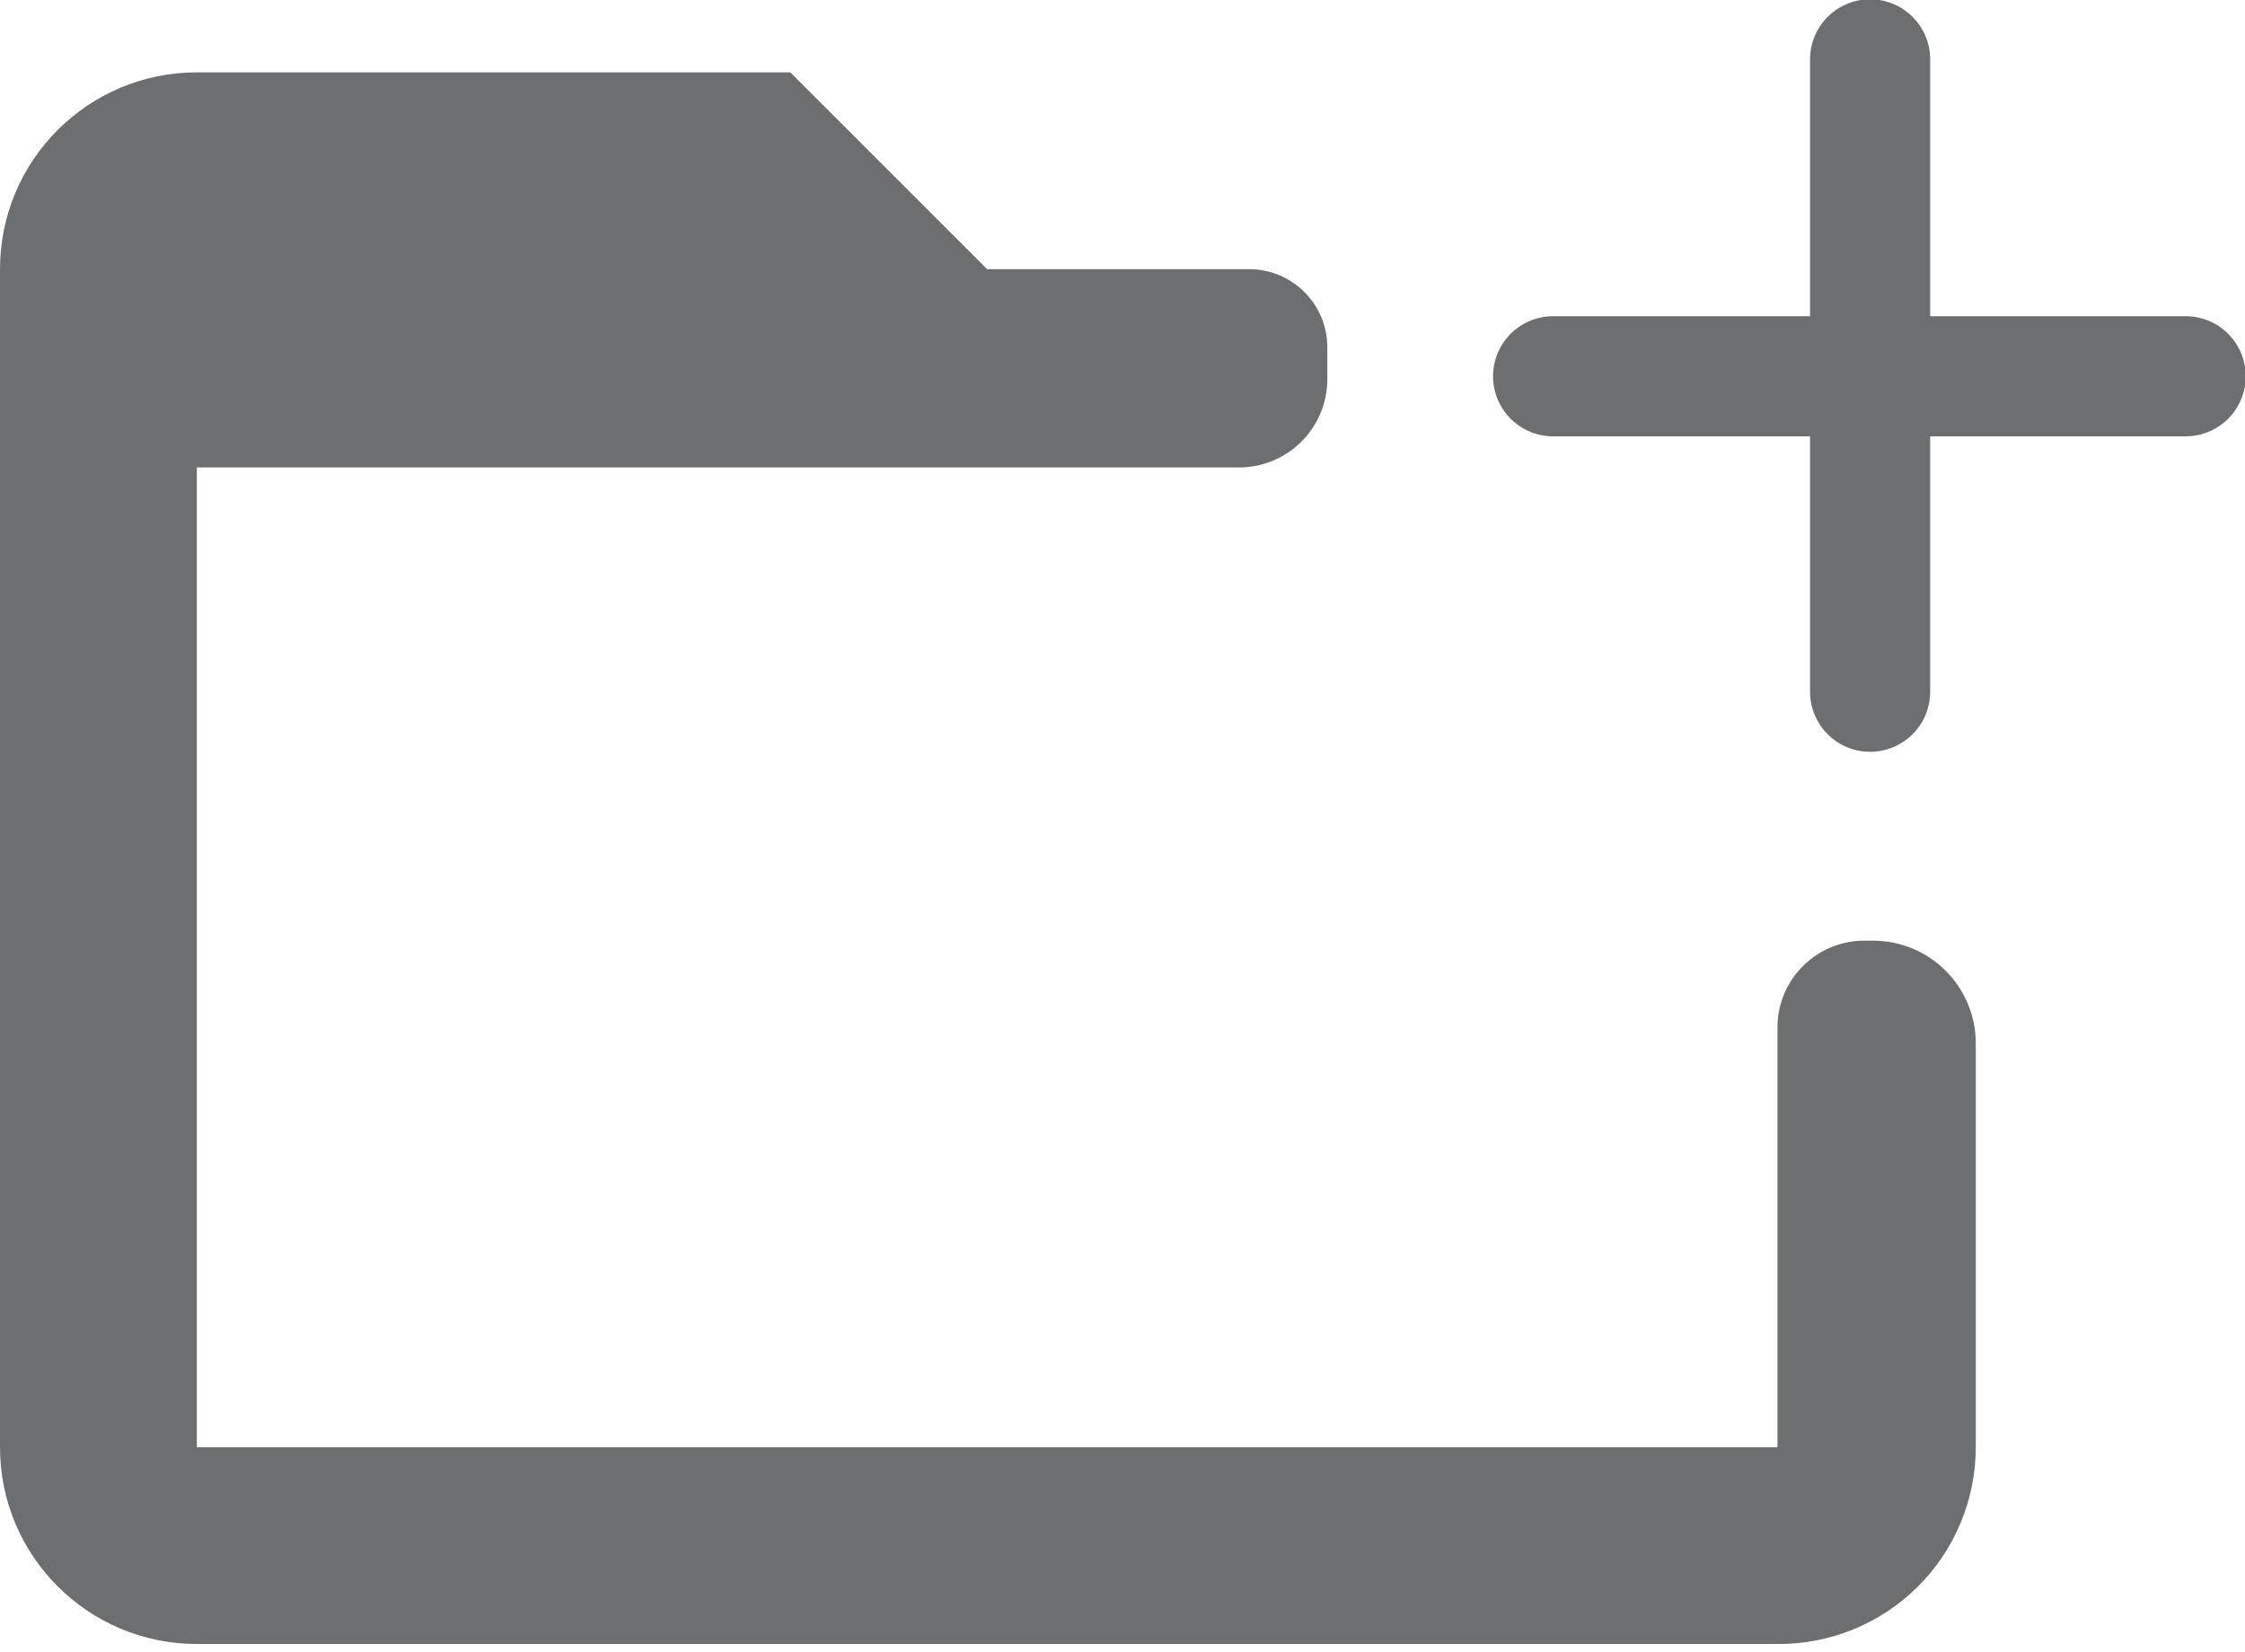
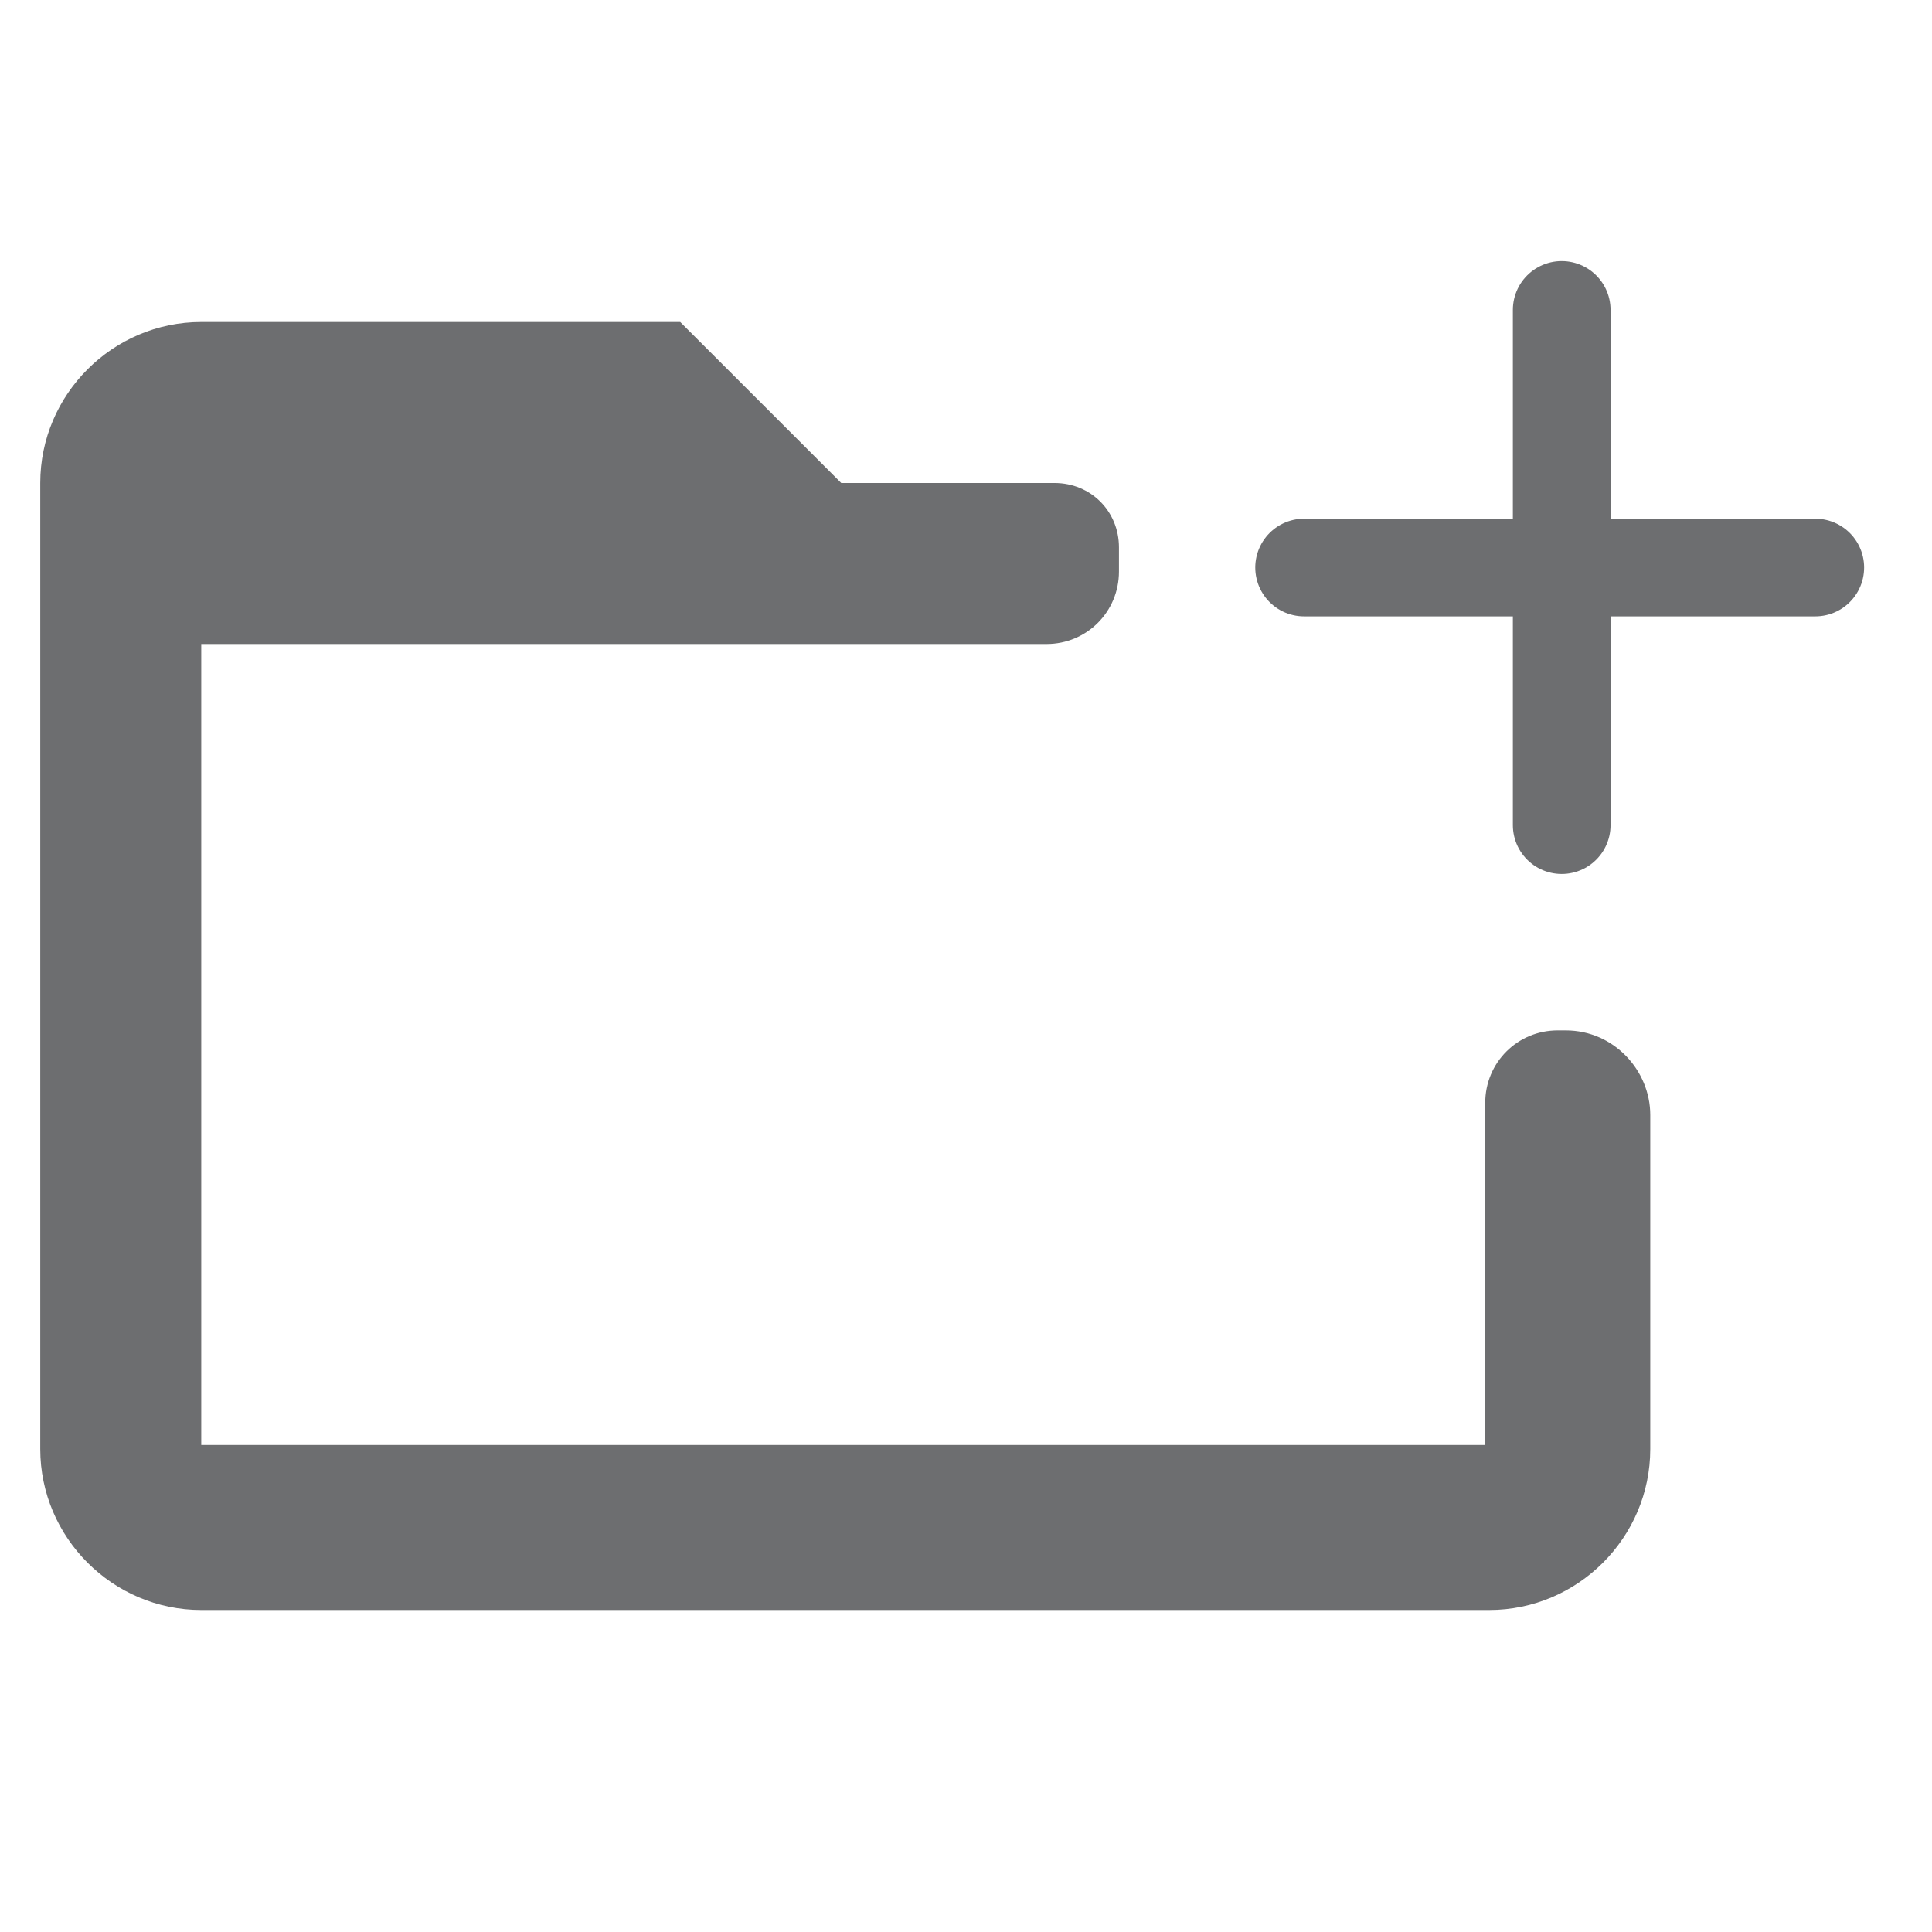
- <svg xmlns="http://www.w3.org/2000/svg" viewBox="0 0 15.51 11.41">
-   <defs>
-     <style>.cls-1{fill:none;stroke:#6d6e70;stroke-linecap:round;stroke-linejoin:round;stroke-width:0.83px;}.cls-2{fill:#6d6e70;}</style>
-   </defs>
-   <g id="Layer_2" data-name="Layer 2">
-     <g id="Layer_1-2" data-name="Layer 1">
-       <line class="cls-1" x1="12.92" y1="4.78" x2="12.92" y2="0.41" />
-       <line class="cls-1" x1="10.73" y1="2.6" x2="15.1" y2="2.6" />
-       <path class="cls-2" d="M12.28,10H1.36V3.23H8.56a.61.61,0,0,0,.61-.61V2.4a.54.54,0,0,0-.54-.54H6.82L5.46.5H1.36A1.36,1.36,0,0,0,0,1.86V10a1.36,1.36,0,0,0,1.36,1.36H12.28A1.36,1.36,0,0,0,13.65,10V7.21a.71.71,0,0,0-.71-.71h-.06a.6.6,0,0,0-.6.6Z" />
-     </g>
+ <svg xmlns="http://www.w3.org/2000/svg" version="1.2" baseProfile="tiny" id="Layer_1_copy" x="0px" y="0px" viewBox="0 0 48 48" xml:space="preserve">
+   <g>
+     <line fill="none" stroke="#6D6E70" stroke-width="2.427" stroke-linecap="round" stroke-linejoin="round" stroke-miterlimit="10" x1="38.8" y1="20.5" x2="38.8" y2="7.7" />
+     <line fill="none" stroke="#6D6E70" stroke-width="2.427" stroke-linecap="round" stroke-linejoin="round" stroke-miterlimit="10" x1="32.4" y1="14.1" x2="45.1" y2="14.1" />
+   </g>
+   <g>
+     <path fill="#6D6E70" d="M36.9,35.9H5V16H26c1,0,1.8-0.8,1.8-1.8v-0.6c0-0.9-0.7-1.6-1.6-1.6h-5.3l-4-4H5c-2.2,0-4,1.8-4,4l0,24c0,2.2,1.8,4,4,4h32c2.2,0,4-1.8,4-4v-8.3c0-1.1-0.9-2.1-2.1-2.1h-0.2c-1,0-1.8,0.8-1.8,1.8V35.9z" />
  </g>
</svg>
